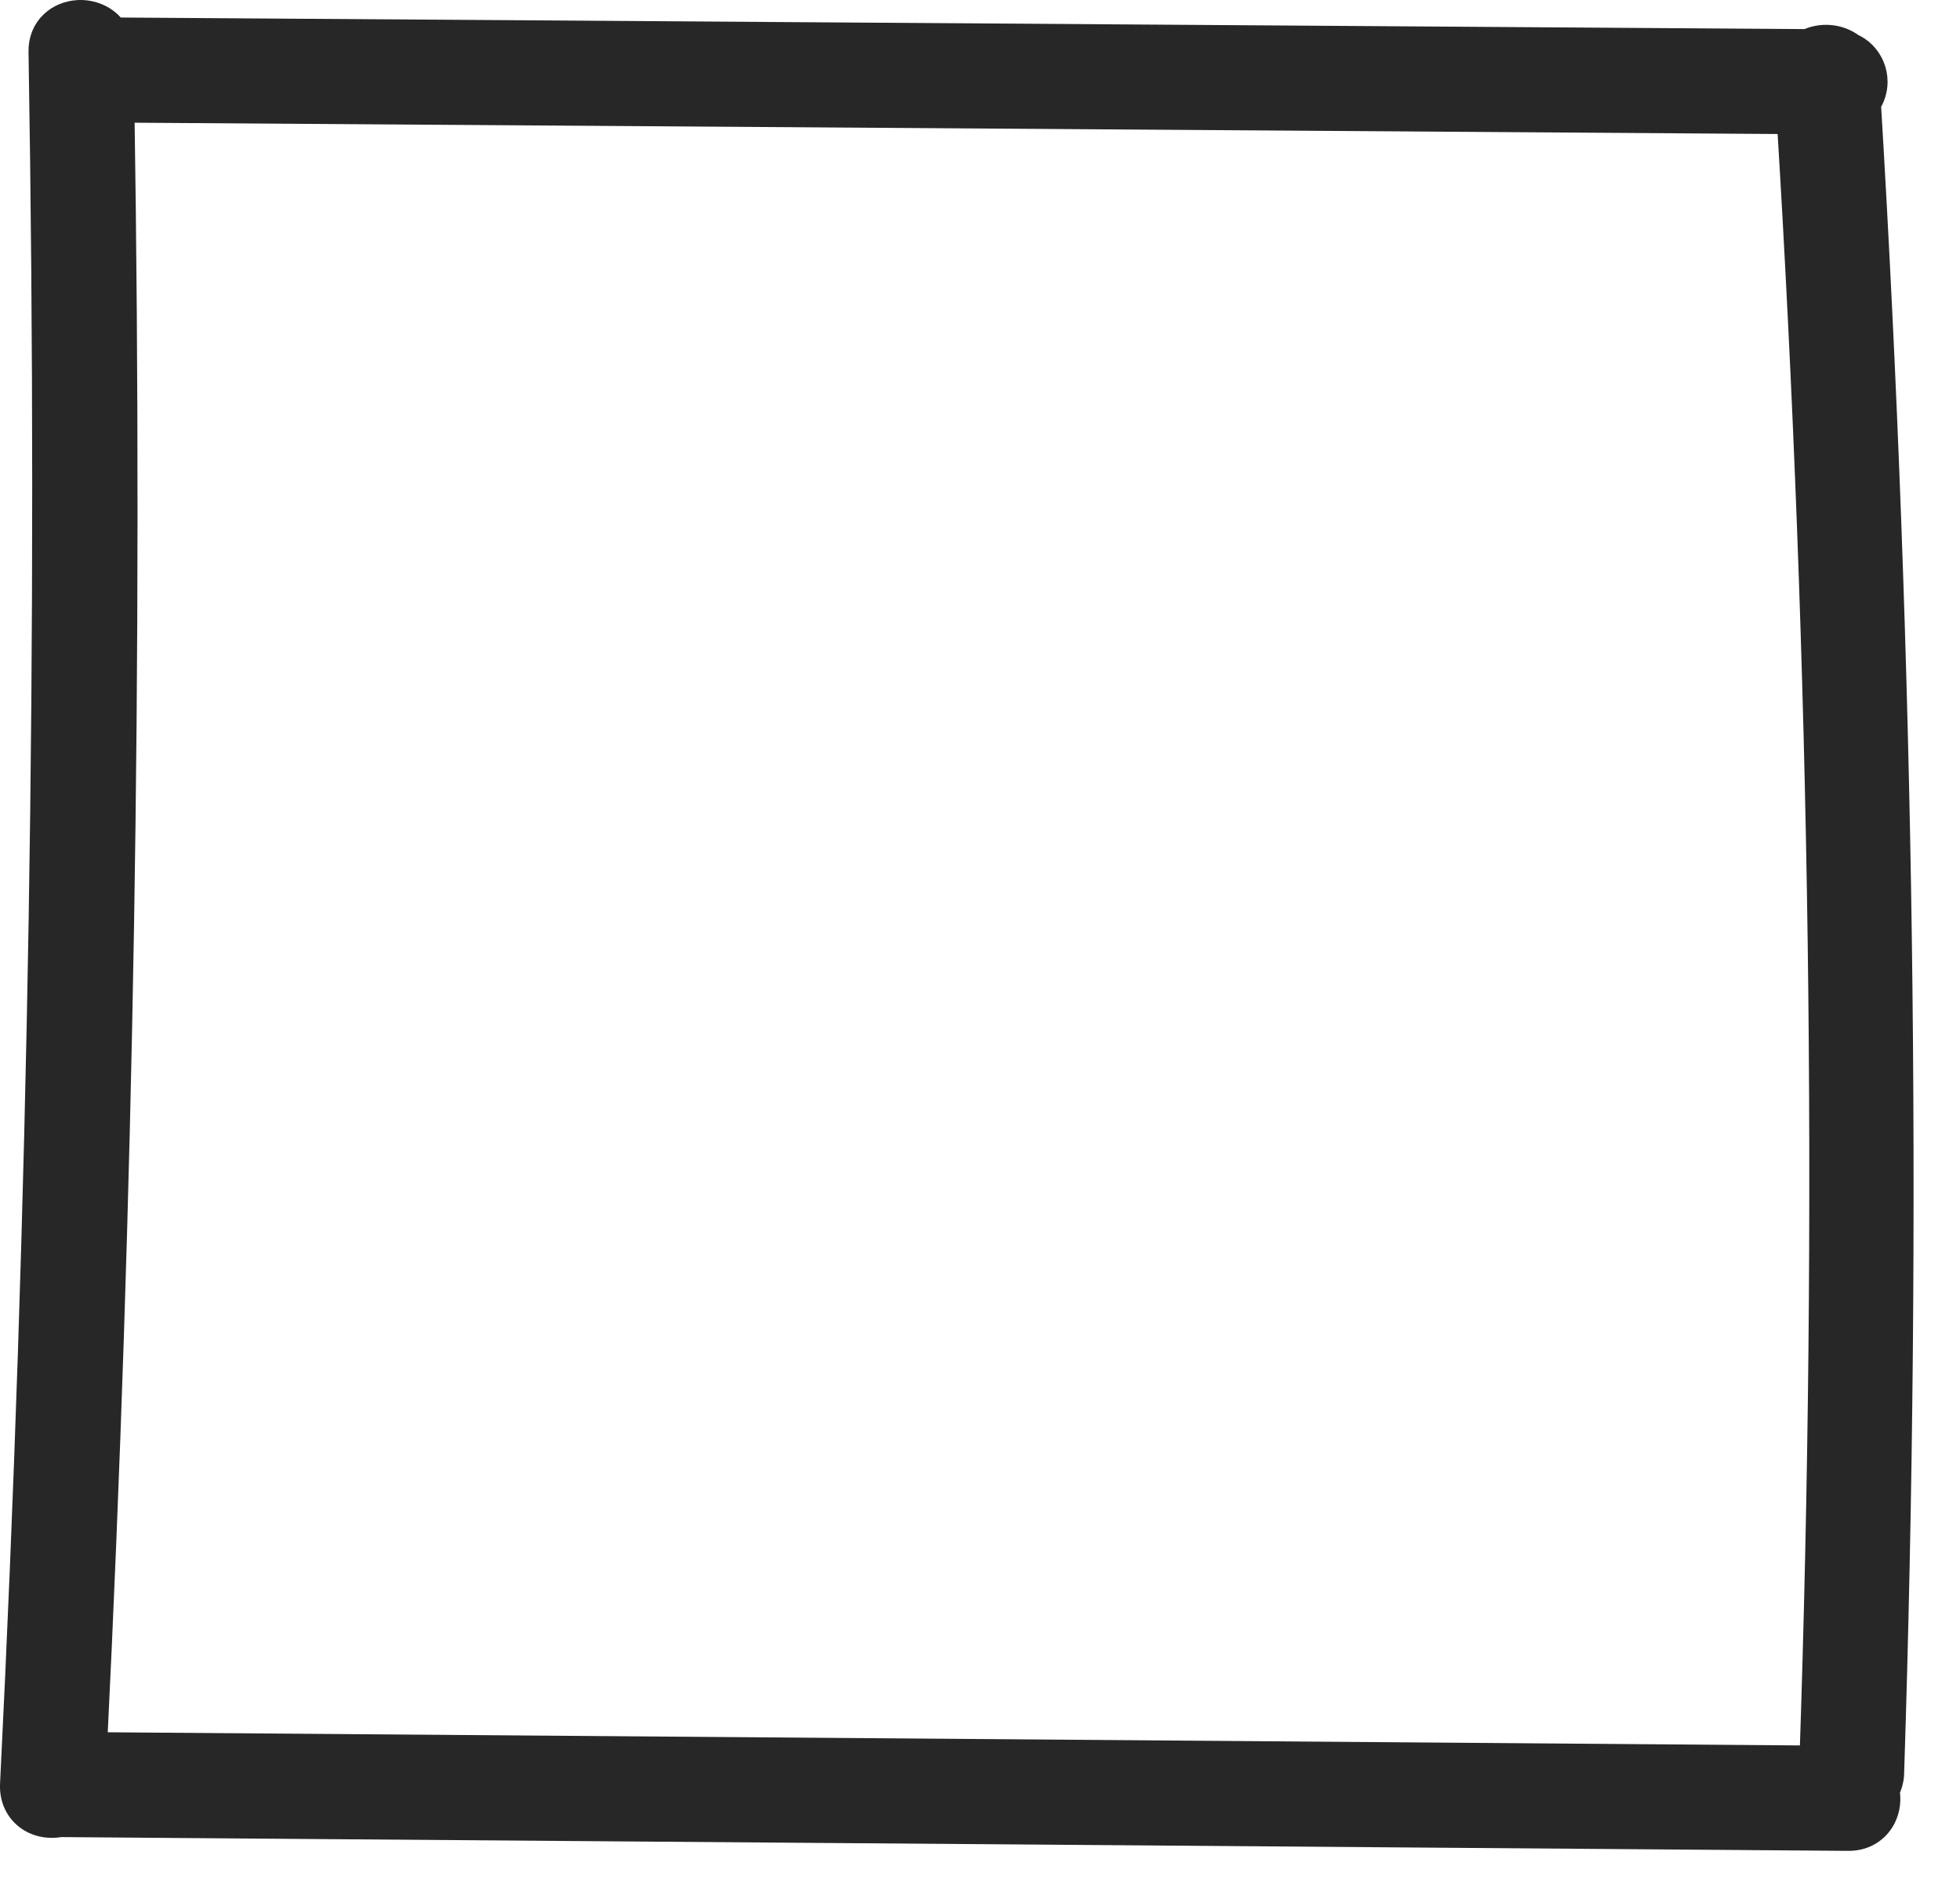
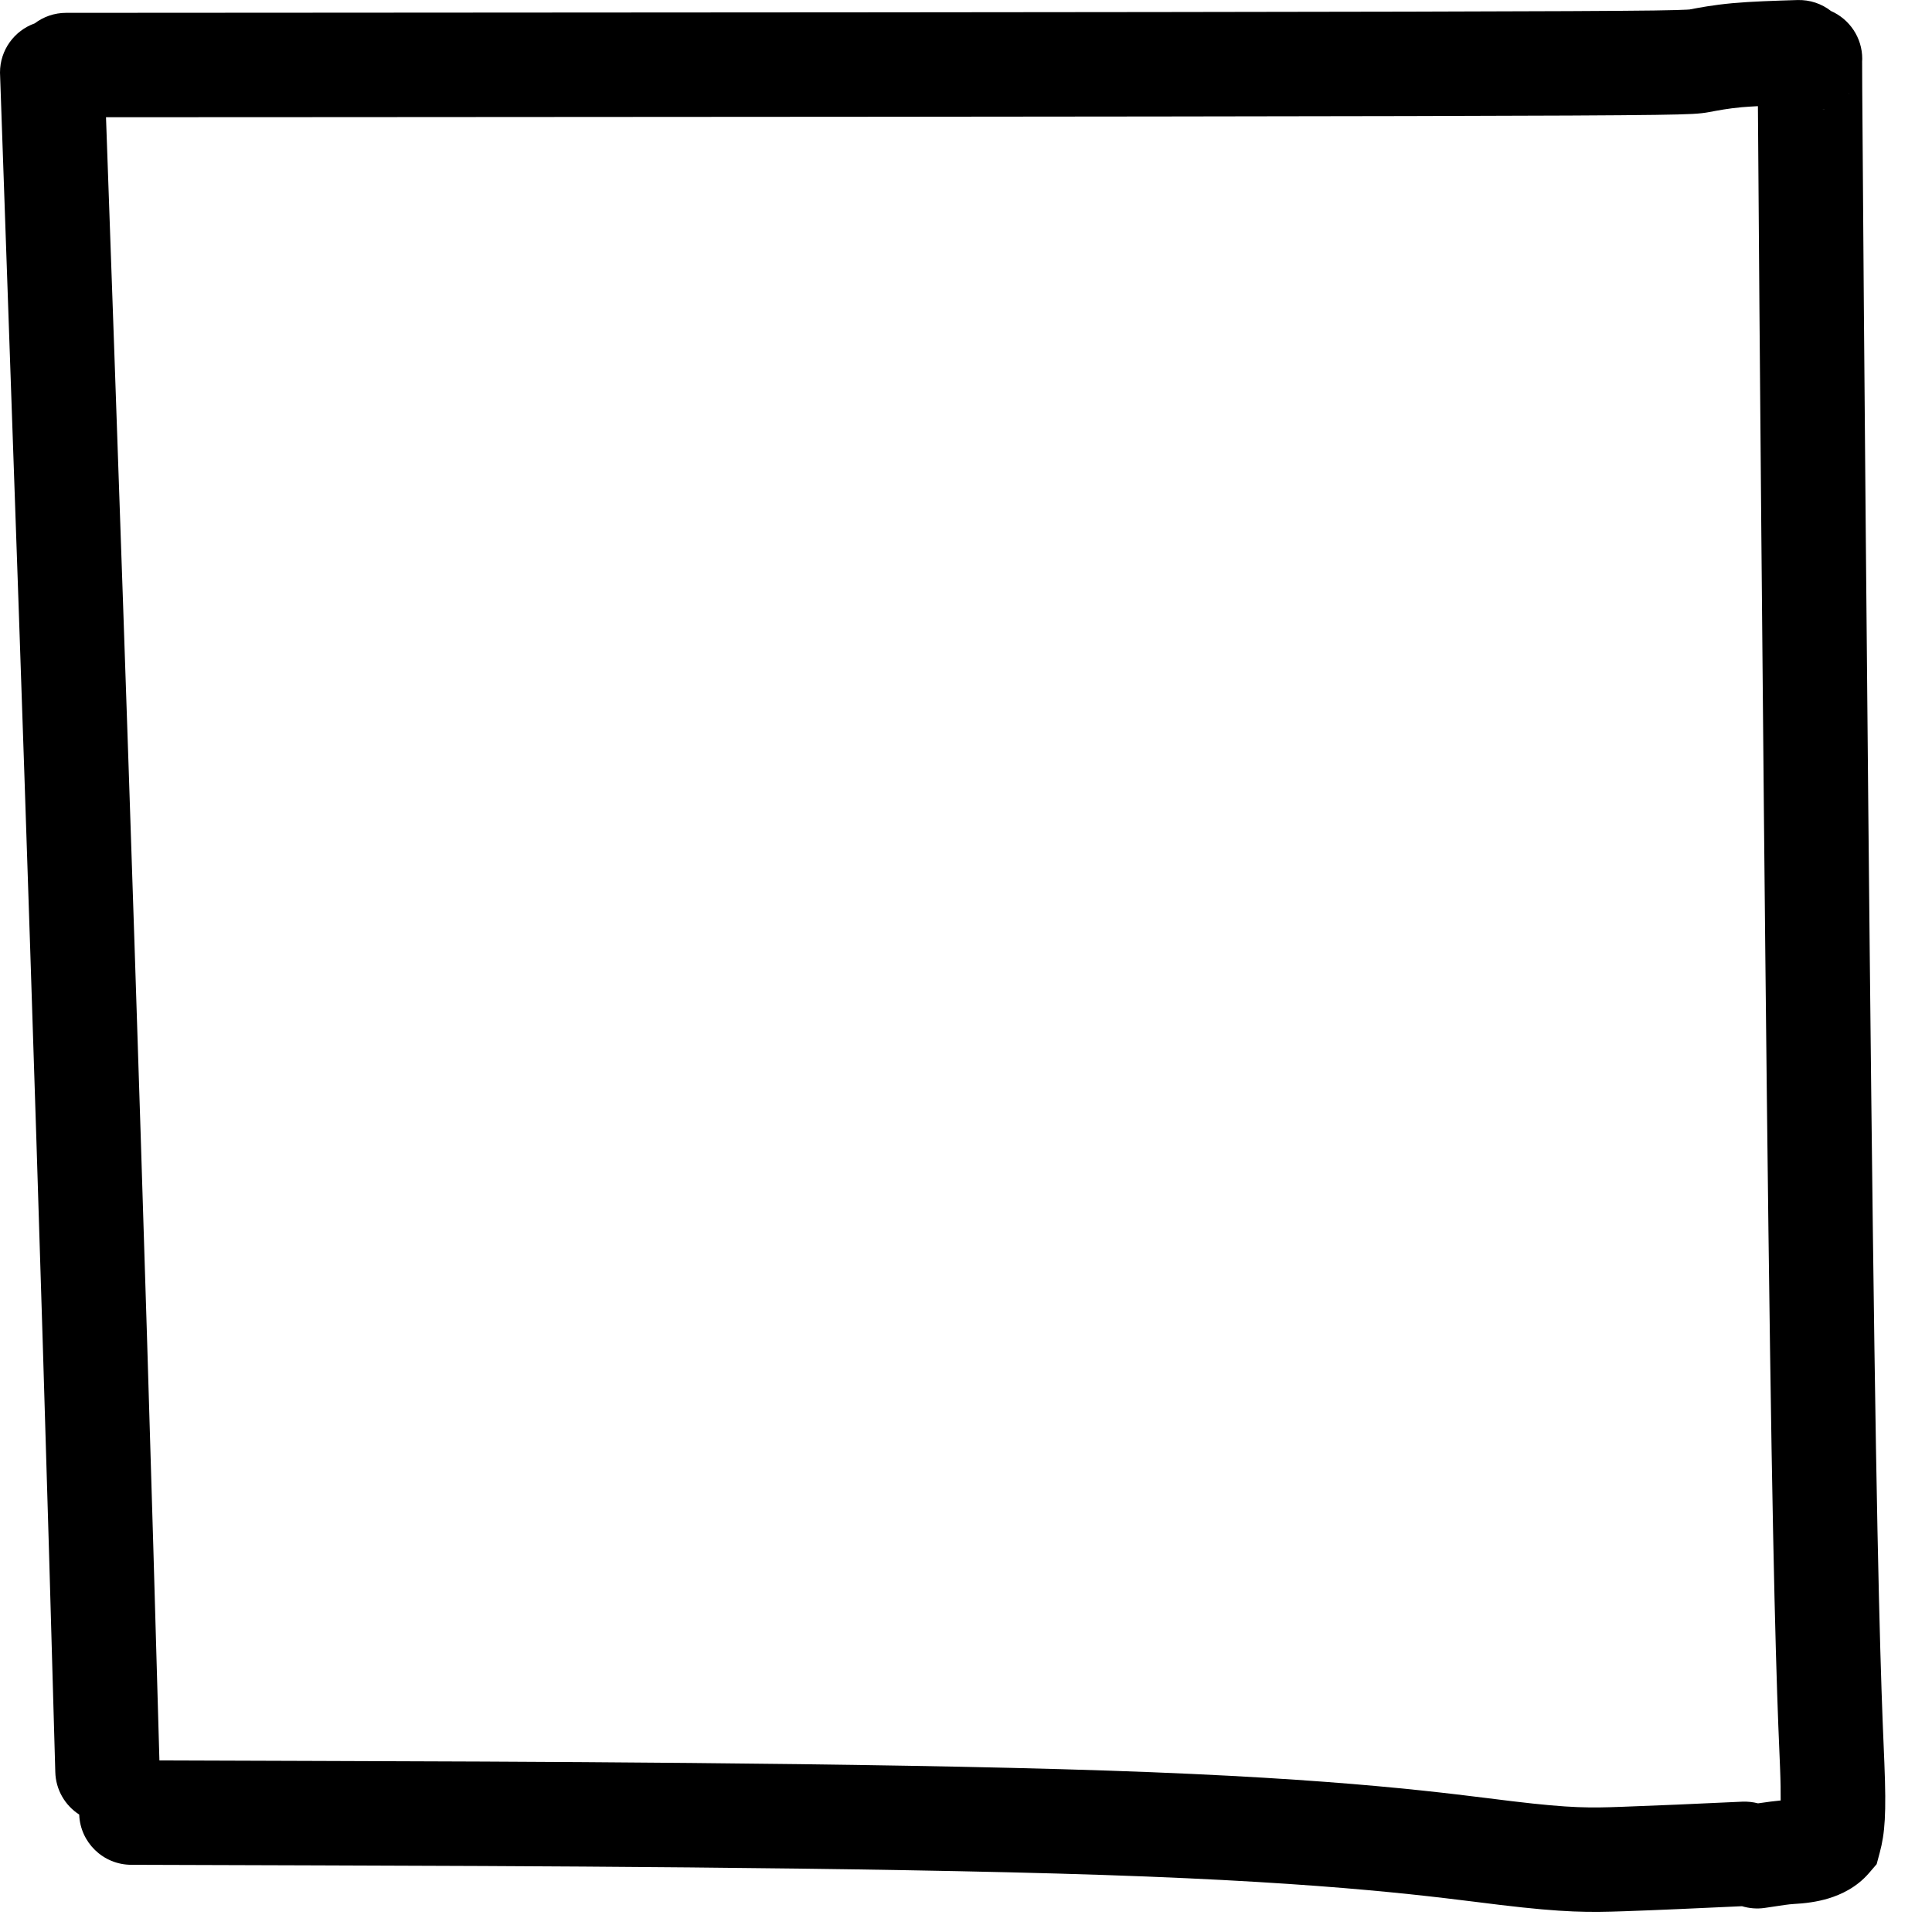
- <svg xmlns="http://www.w3.org/2000/svg" width="30" height="29" viewBox="0 0 30 29" fill="none">
-   <path d="M1.189 0.228C1.381 0.214 1.614 0.295 1.735 0.494L27.669 0.672C27.873 0.568 28.139 0.588 28.325 0.73C28.387 0.758 28.446 0.795 28.496 0.845C28.604 0.953 28.665 1.1 28.665 1.253C28.665 1.37 28.628 1.483 28.563 1.578C29.076 10.103 29.194 18.628 28.918 27.152V27.159C28.912 27.25 28.886 27.331 28.847 27.404C28.875 27.537 28.86 27.679 28.798 27.802C28.711 27.976 28.534 28.102 28.297 28.102L0.919 27.891C0.775 27.919 0.616 27.9 0.485 27.82C0.33 27.725 0.226 27.557 0.226 27.342V27.33C0.666 18.489 0.812 9.643 0.663 0.793C0.659 0.627 0.719 0.483 0.826 0.382C0.929 0.284 1.063 0.237 1.189 0.228ZM1.831 1.65C1.962 10.008 1.823 18.371 1.412 26.738L27.769 26.943C28.053 18.57 27.936 10.198 27.422 1.826L1.831 1.65Z" fill="#272727" stroke="#272727" stroke-width="0.453" stroke-linejoin="round" />
+ <svg xmlns="http://www.w3.org/2000/svg" width="37" height="37" viewBox="0 0 37 37" fill="none">
+   <path d="M34.419 0.001C34.663 -0.007 34.888 0.072 35.066 0.211C35.418 0.366 35.664 0.718 35.664 1.127C35.664 1.151 35.663 1.174 35.661 1.197C35.661 1.191 35.662 1.187 35.662 1.184C35.662 1.189 35.662 1.197 35.662 1.207C35.662 1.275 35.662 1.419 35.664 1.716C35.667 2.309 35.676 3.498 35.695 5.876C35.734 10.632 35.816 20.14 35.897 25.793C35.977 31.438 36.054 32.942 36.088 33.771C36.127 34.736 36.099 35.108 35.999 35.481L35.94 35.701L35.792 35.873C35.555 36.148 35.255 36.284 35.024 36.355C34.796 36.425 34.559 36.453 34.346 36.464C34.244 36.471 34.179 36.481 33.796 36.539C33.645 36.561 33.498 36.547 33.361 36.506C32.544 36.544 31.734 36.581 31.117 36.602C30.433 36.626 29.968 36.63 28.727 36.481C27.547 36.339 25.674 36.059 21.141 35.908C16.582 35.756 9.565 35.735 6.04 35.724C2.668 35.714 2.523 35.713 2.516 35.713C1.976 35.713 1.536 35.285 1.517 34.751C1.249 34.578 1.068 34.28 1.059 33.937C0.751 22.79 0.376 12.114 0.188 6.773C0.003 1.484 1.70359e-05 1.416 0 1.389C0 0.955 0.277 0.586 0.664 0.448C0.832 0.321 1.041 0.246 1.268 0.246C1.273 0.246 1.369 0.245 6.374 0.243C11.473 0.24 21.665 0.235 26.969 0.223C29.622 0.217 30.97 0.21 31.675 0.201C32.03 0.196 32.208 0.19 32.303 0.185C32.348 0.183 32.364 0.181 32.364 0.181H32.359C32.361 0.181 32.364 0.18 32.369 0.179C32.535 0.148 32.801 0.096 33.179 0.061C33.54 0.028 33.995 0.014 34.419 0.001ZM33.361 2.053C33.088 2.078 32.906 2.114 32.735 2.146C32.552 2.18 32.392 2.19 31.702 2.2C30.984 2.21 29.625 2.217 26.974 2.223C21.668 2.235 11.473 2.24 6.375 2.243C3.976 2.244 2.704 2.244 2.03 2.245C2.056 2.972 2.103 4.296 2.188 6.703C2.374 12.018 2.745 22.62 3.053 33.714C3.521 33.716 4.398 33.719 6.046 33.724C9.56 33.735 16.613 33.755 21.208 33.909C25.828 34.063 27.769 34.352 28.966 34.496C30.1 34.632 30.462 34.624 31.047 34.603C31.675 34.581 32.516 34.544 33.367 34.504C33.471 34.5 33.572 34.511 33.668 34.536C33.858 34.508 33.98 34.493 34.102 34.481C34.103 34.329 34.101 34.125 34.09 33.852C34.055 33.008 33.978 31.486 33.898 25.821C33.816 20.161 33.734 10.646 33.695 5.891C33.679 3.866 33.67 2.702 33.666 2.033C33.556 2.039 33.453 2.045 33.361 2.053ZM34.9 2.098C34.911 2.096 34.922 2.094 34.933 2.091C34.937 2.09 34.94 2.088 34.944 2.086C34.93 2.091 34.915 2.095 34.9 2.098ZM35.401 1.801C35.404 1.799 35.408 1.796 35.41 1.794C35.413 1.79 35.415 1.786 35.418 1.783C35.413 1.789 35.407 1.795 35.401 1.801Z" fill="black" />
</svg>
